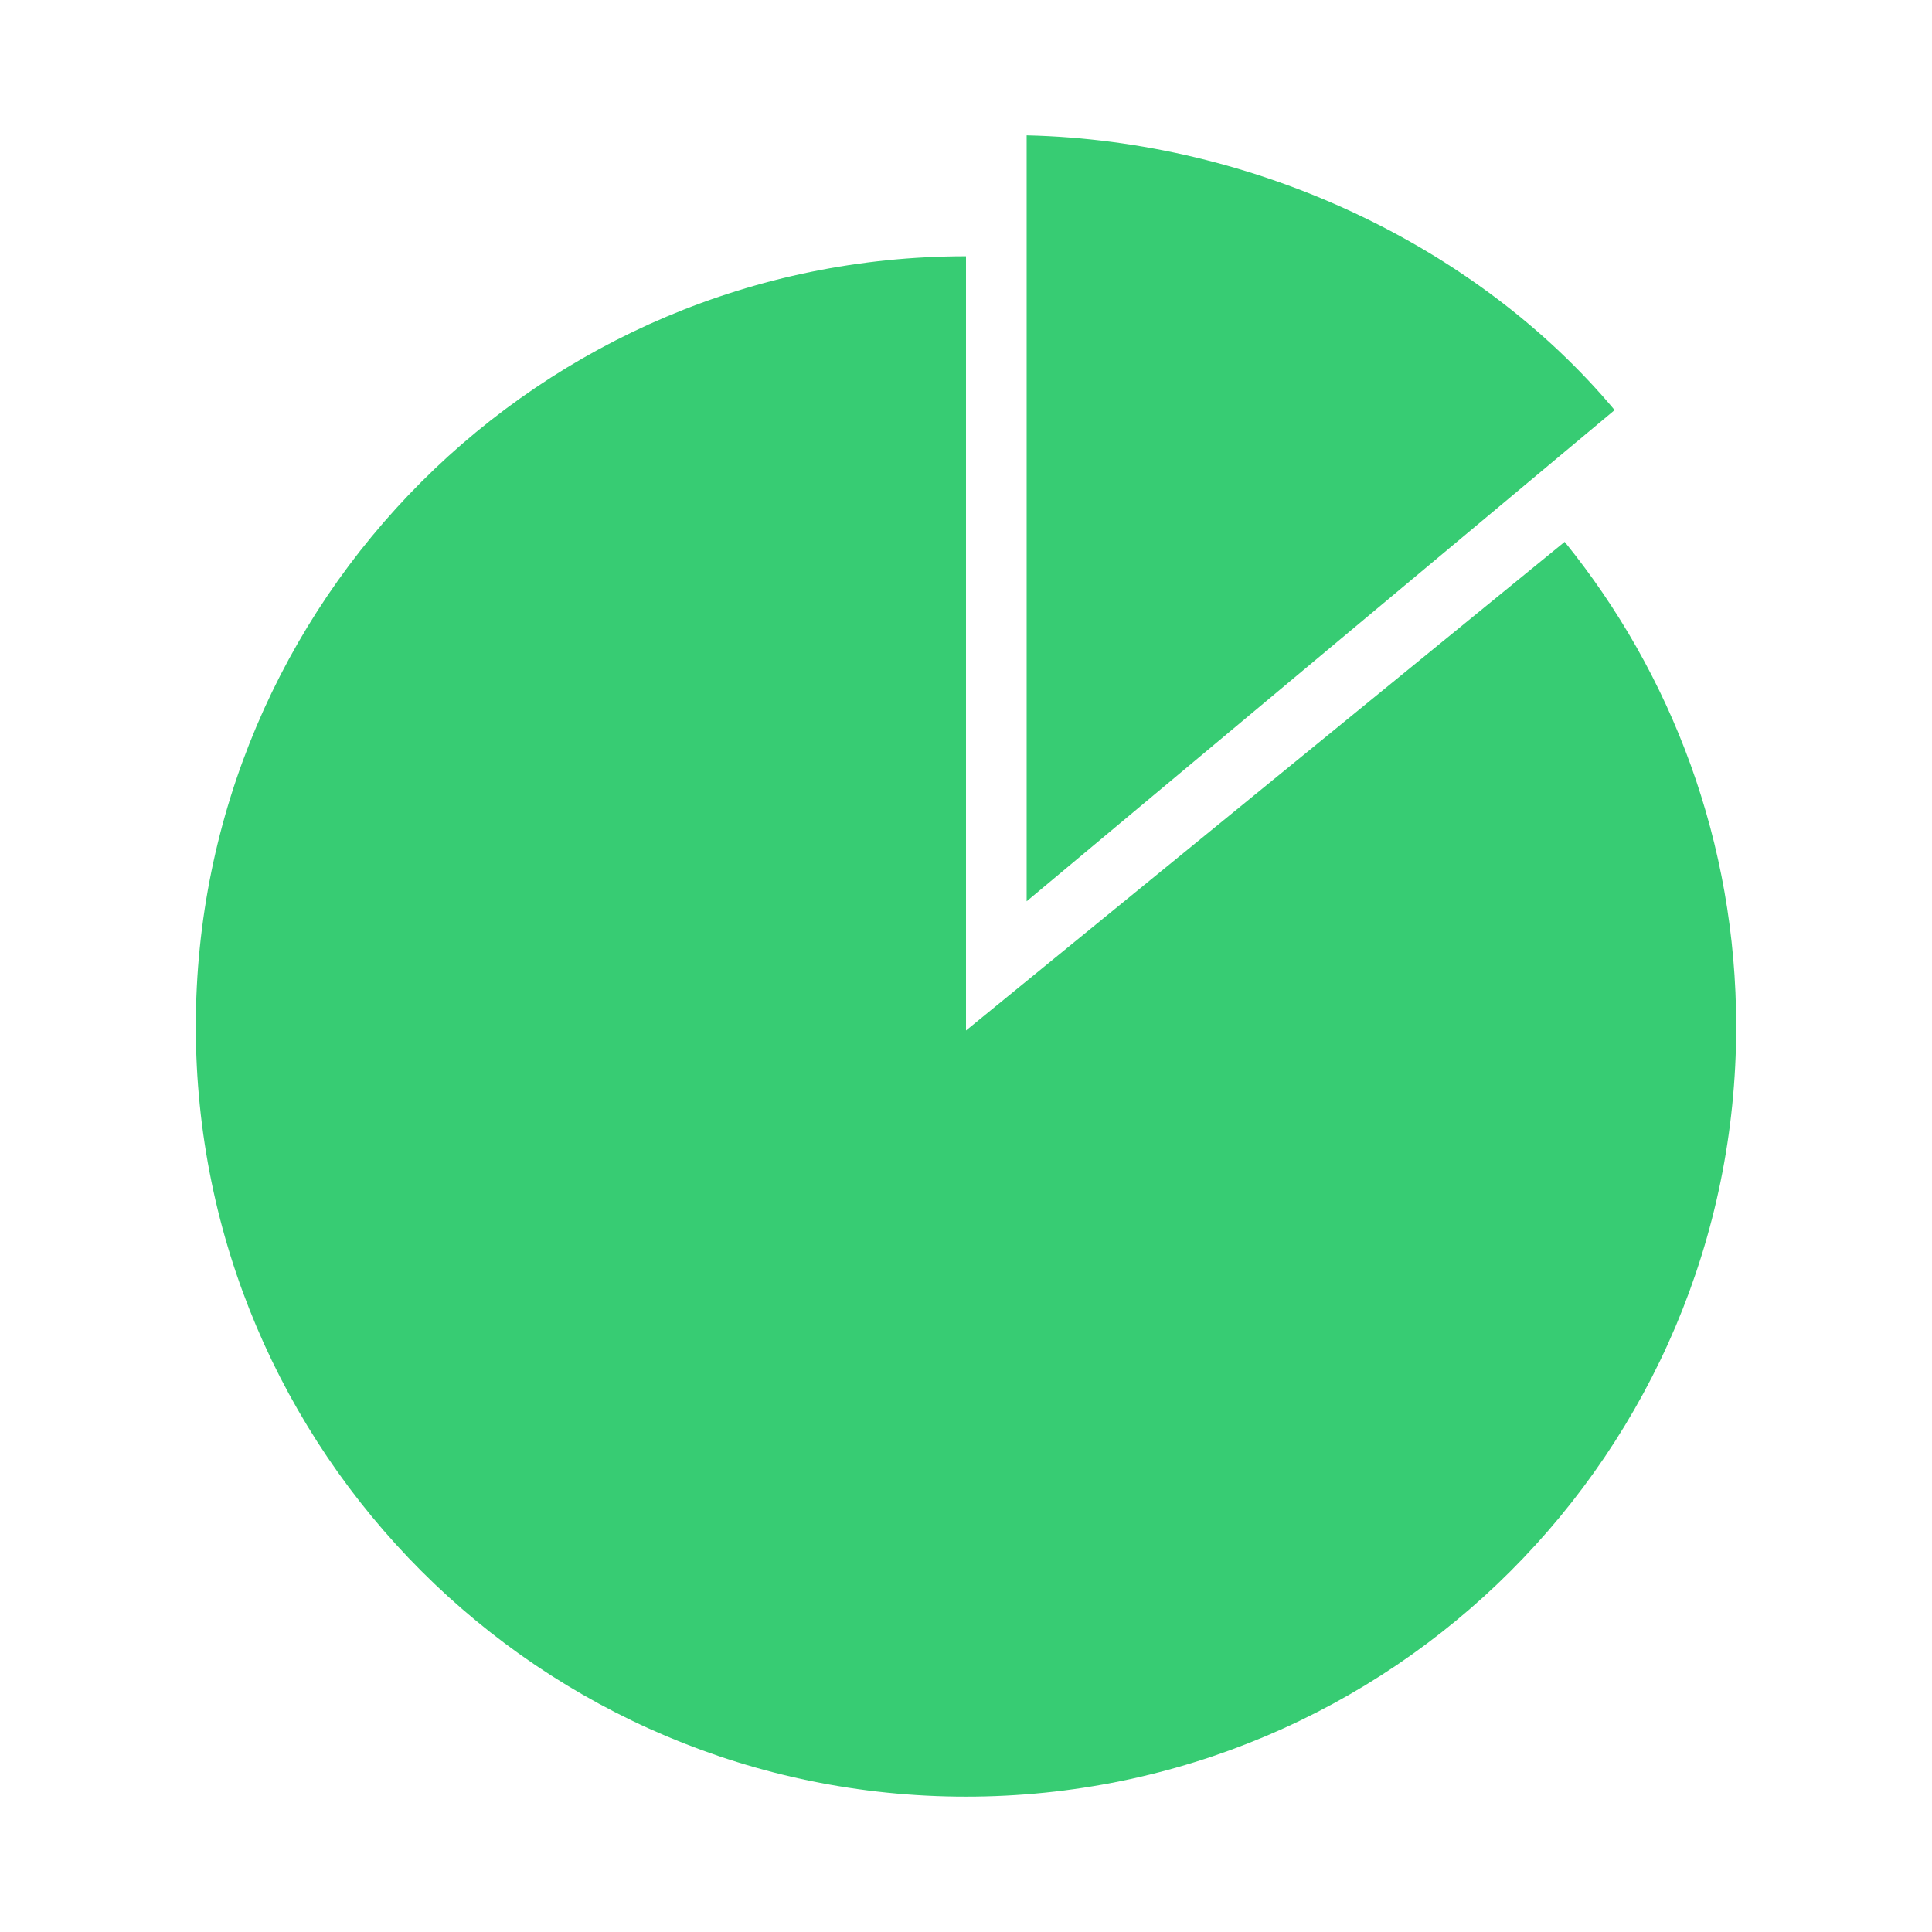
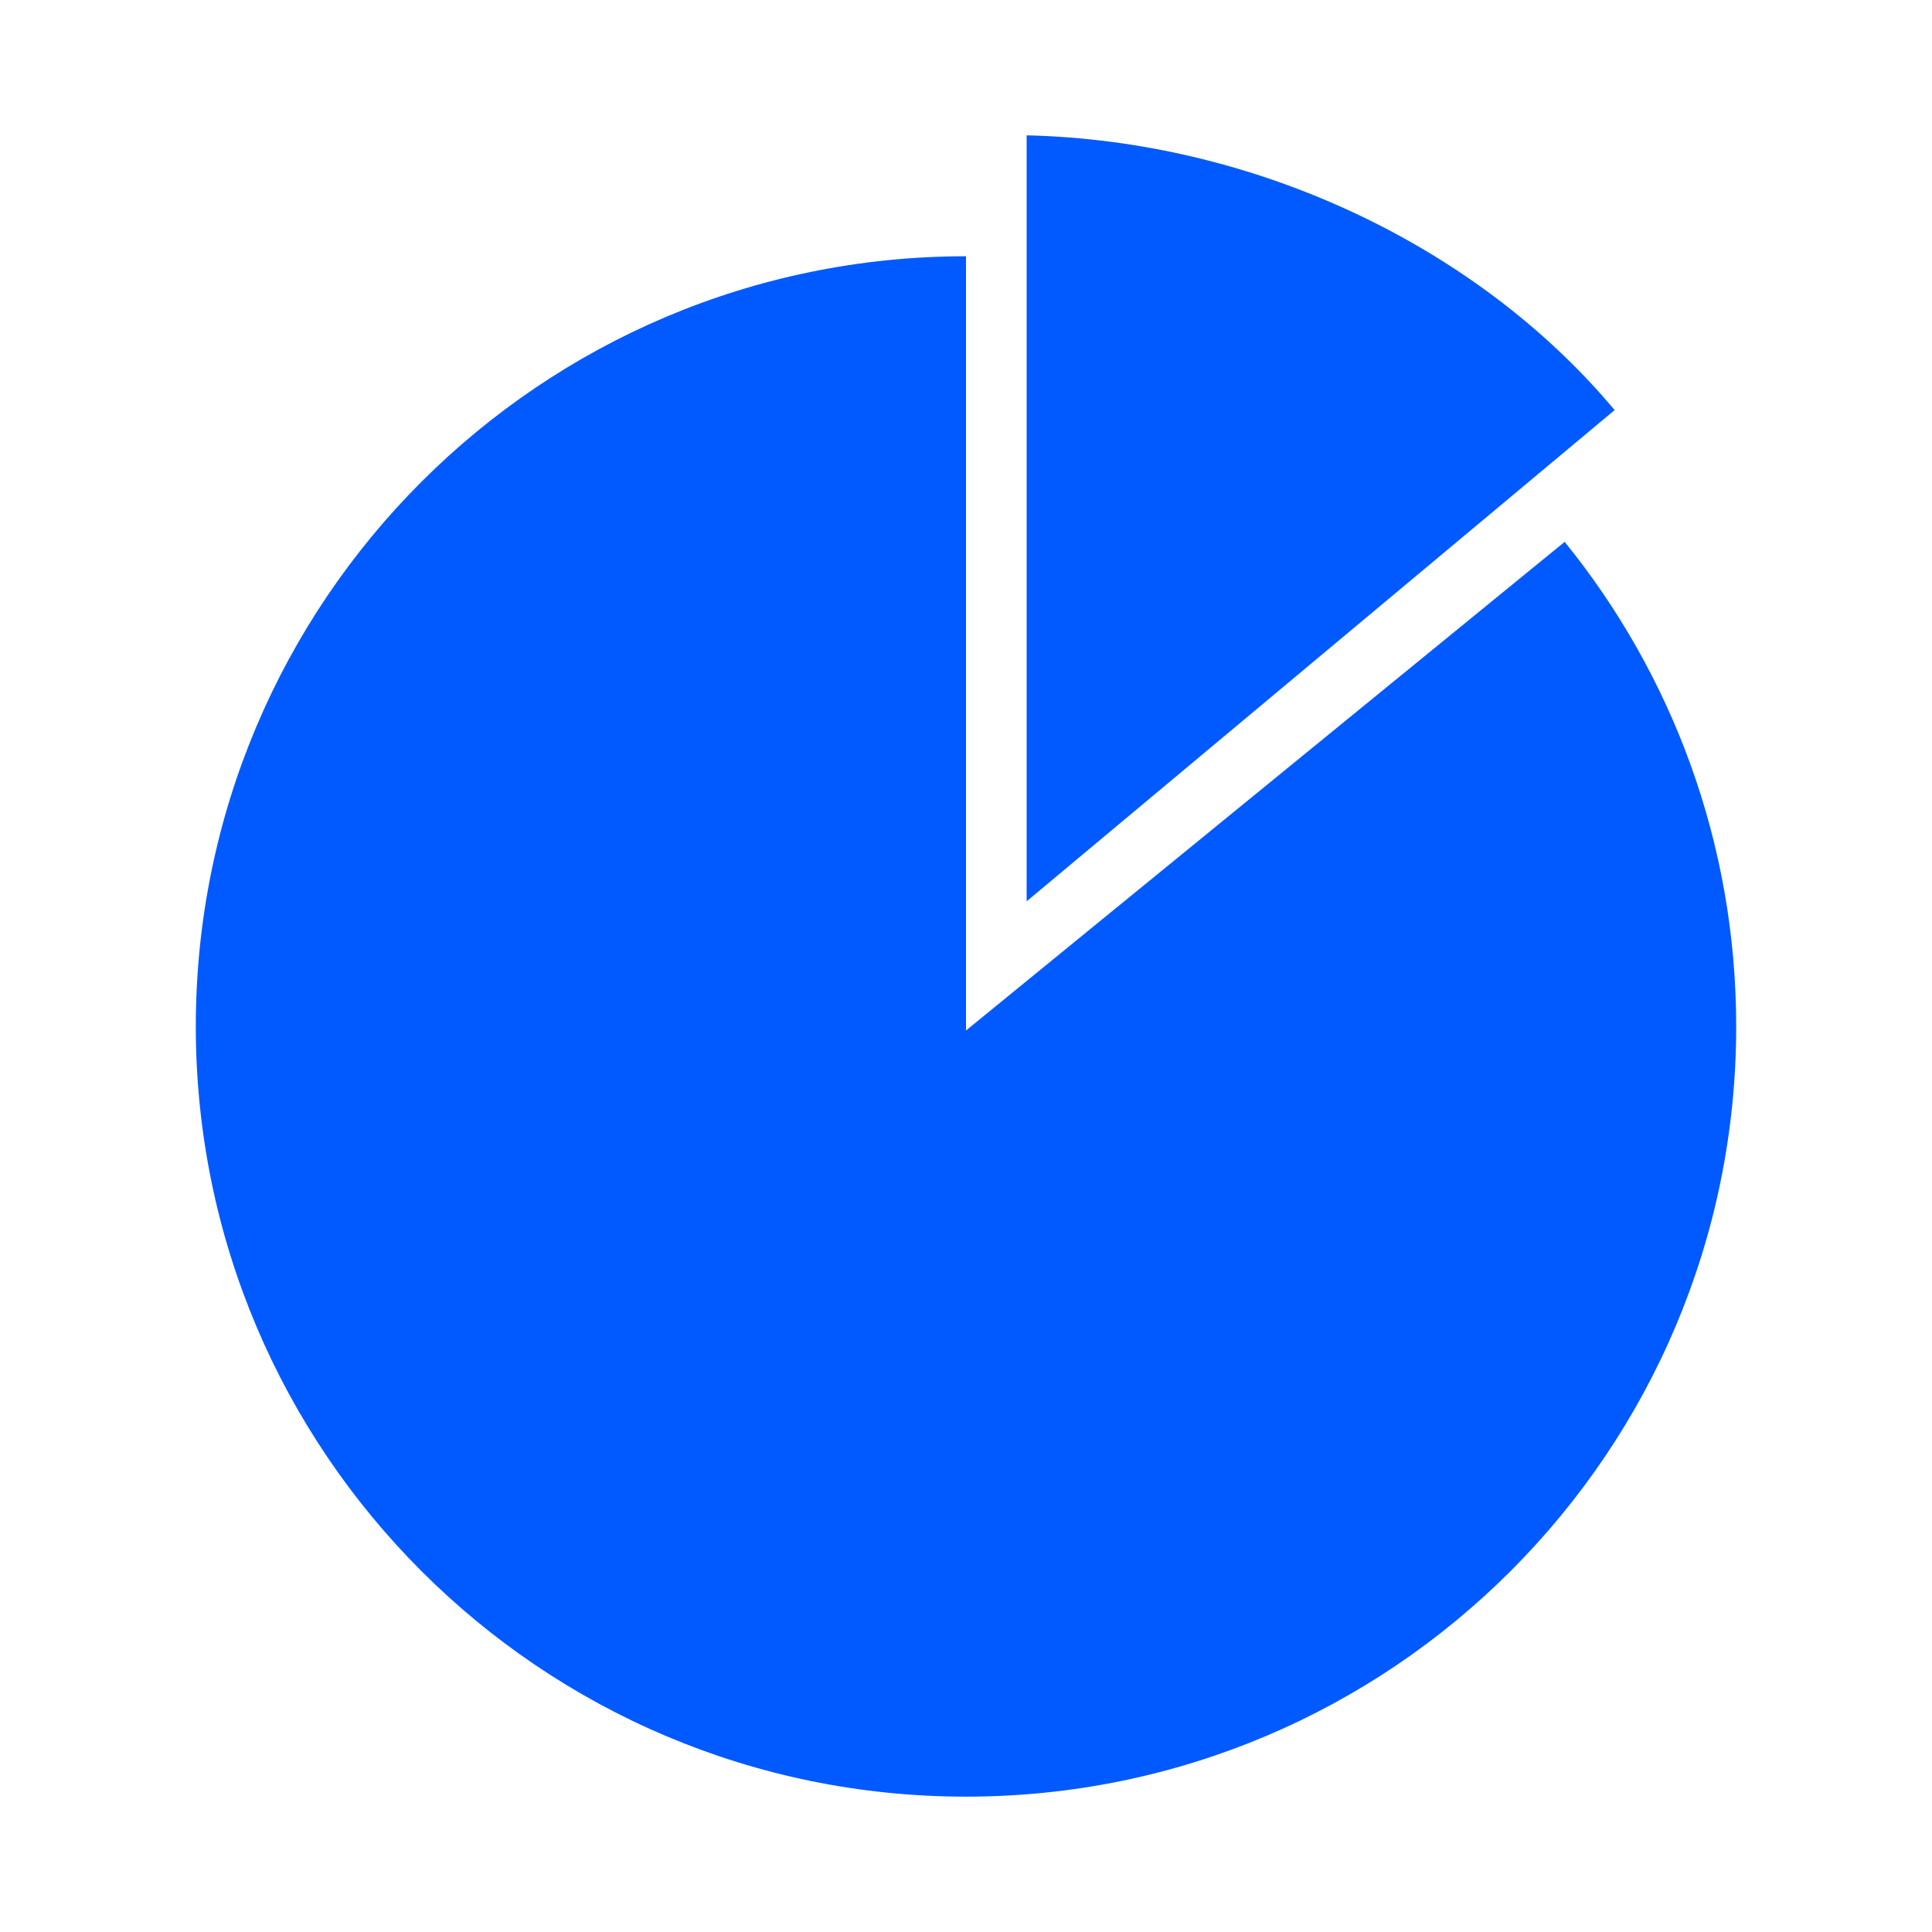
<svg xmlns="http://www.w3.org/2000/svg" enable-background="new -10.135 -7.005 100 100" height="100px" version="1.1" viewBox="-10.135 -7.005 100 100" width="100px" xml:space="preserve">
  <defs />
-   <path style="fill:#37CC73" d="M79.73,46.125c0,22.017-17.848,39.864-39.865,39.864C17.849,85.989,0,68.141,0,46.125C0,24.107,17.849,6.259,39.865,6.259  v40.074l30.987-25.292C76.404,27.891,79.73,36.62,79.73,46.125z" />
-   <path style="fill:#37CC73" d="M43.004,39.646V0C54.851,0.275,66.35,5.746,73.438,14.221L43.004,39.646z" />
+   <path style="fill:#005AFF" d="M79.73,46.125c0,22.017-17.848,39.864-39.865,39.864C17.849,85.989,0,68.141,0,46.125C0,24.107,17.849,6.259,39.865,6.259  v40.074l30.987-25.292C76.404,27.891,79.73,36.62,79.73,46.125z" />
+   <path style="fill:#005AFF" d="M43.004,39.646V0C54.851,0.275,66.35,5.746,73.438,14.221L43.004,39.646z" />
</svg>
